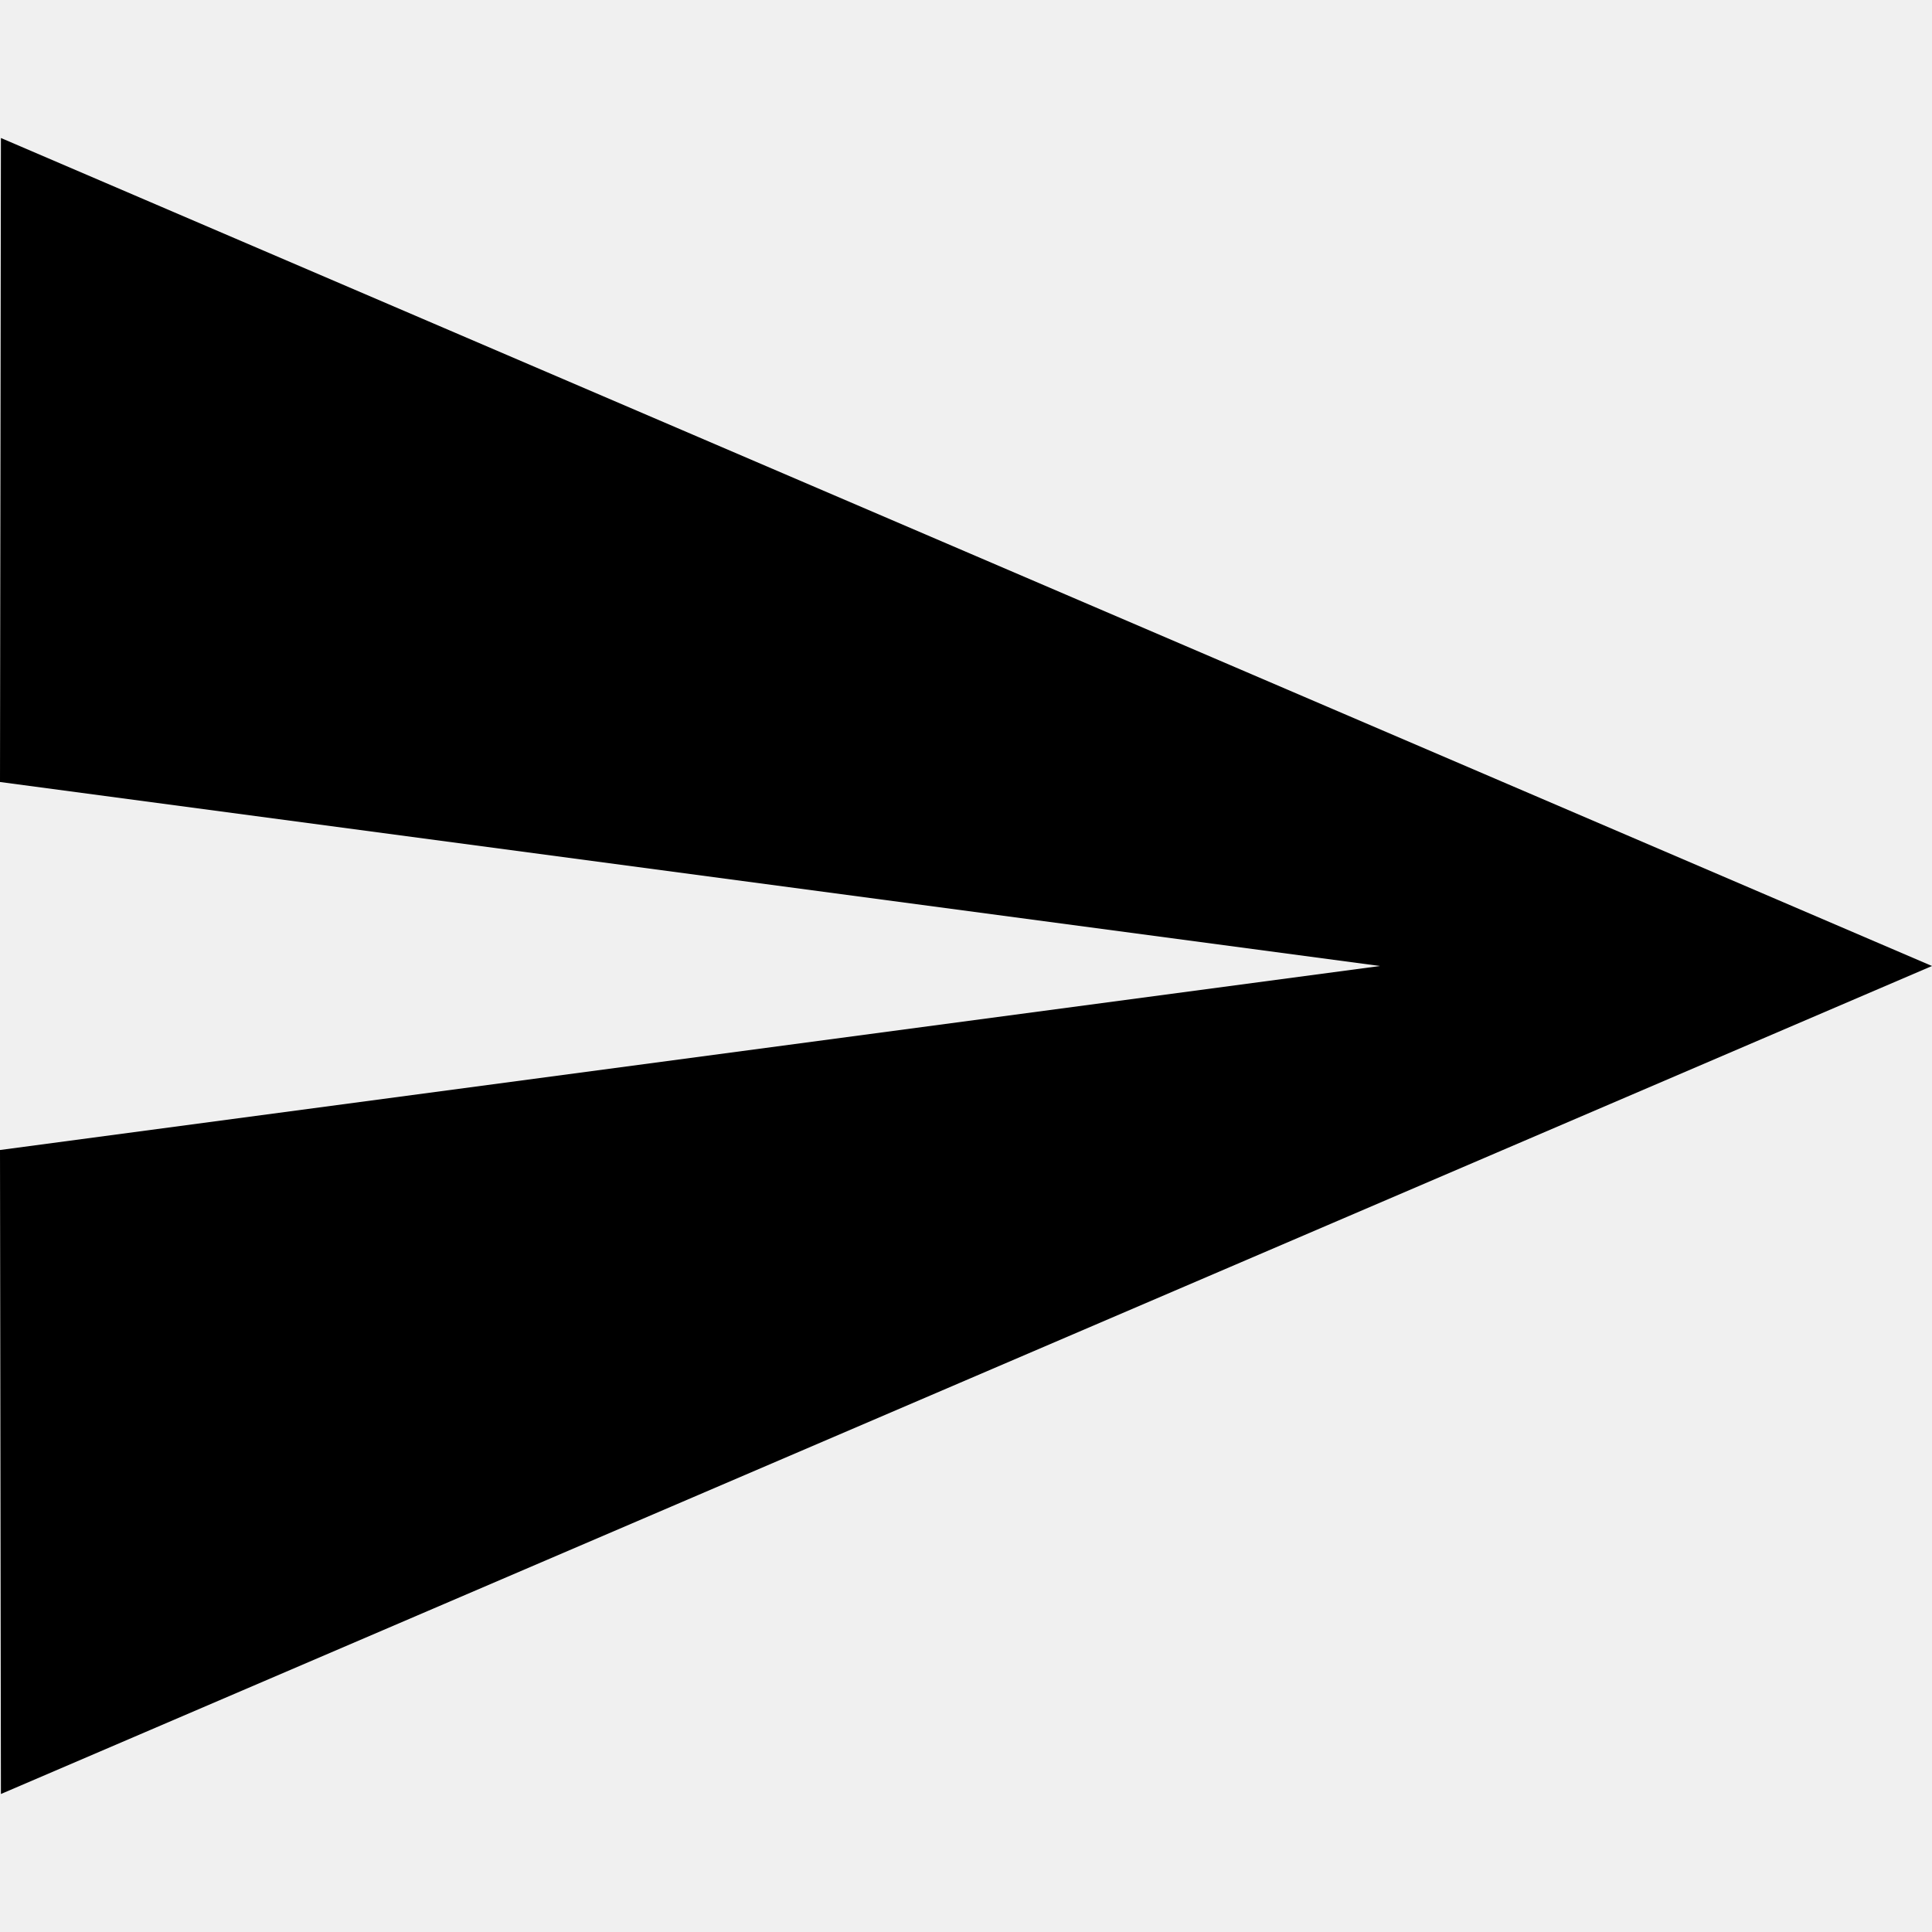
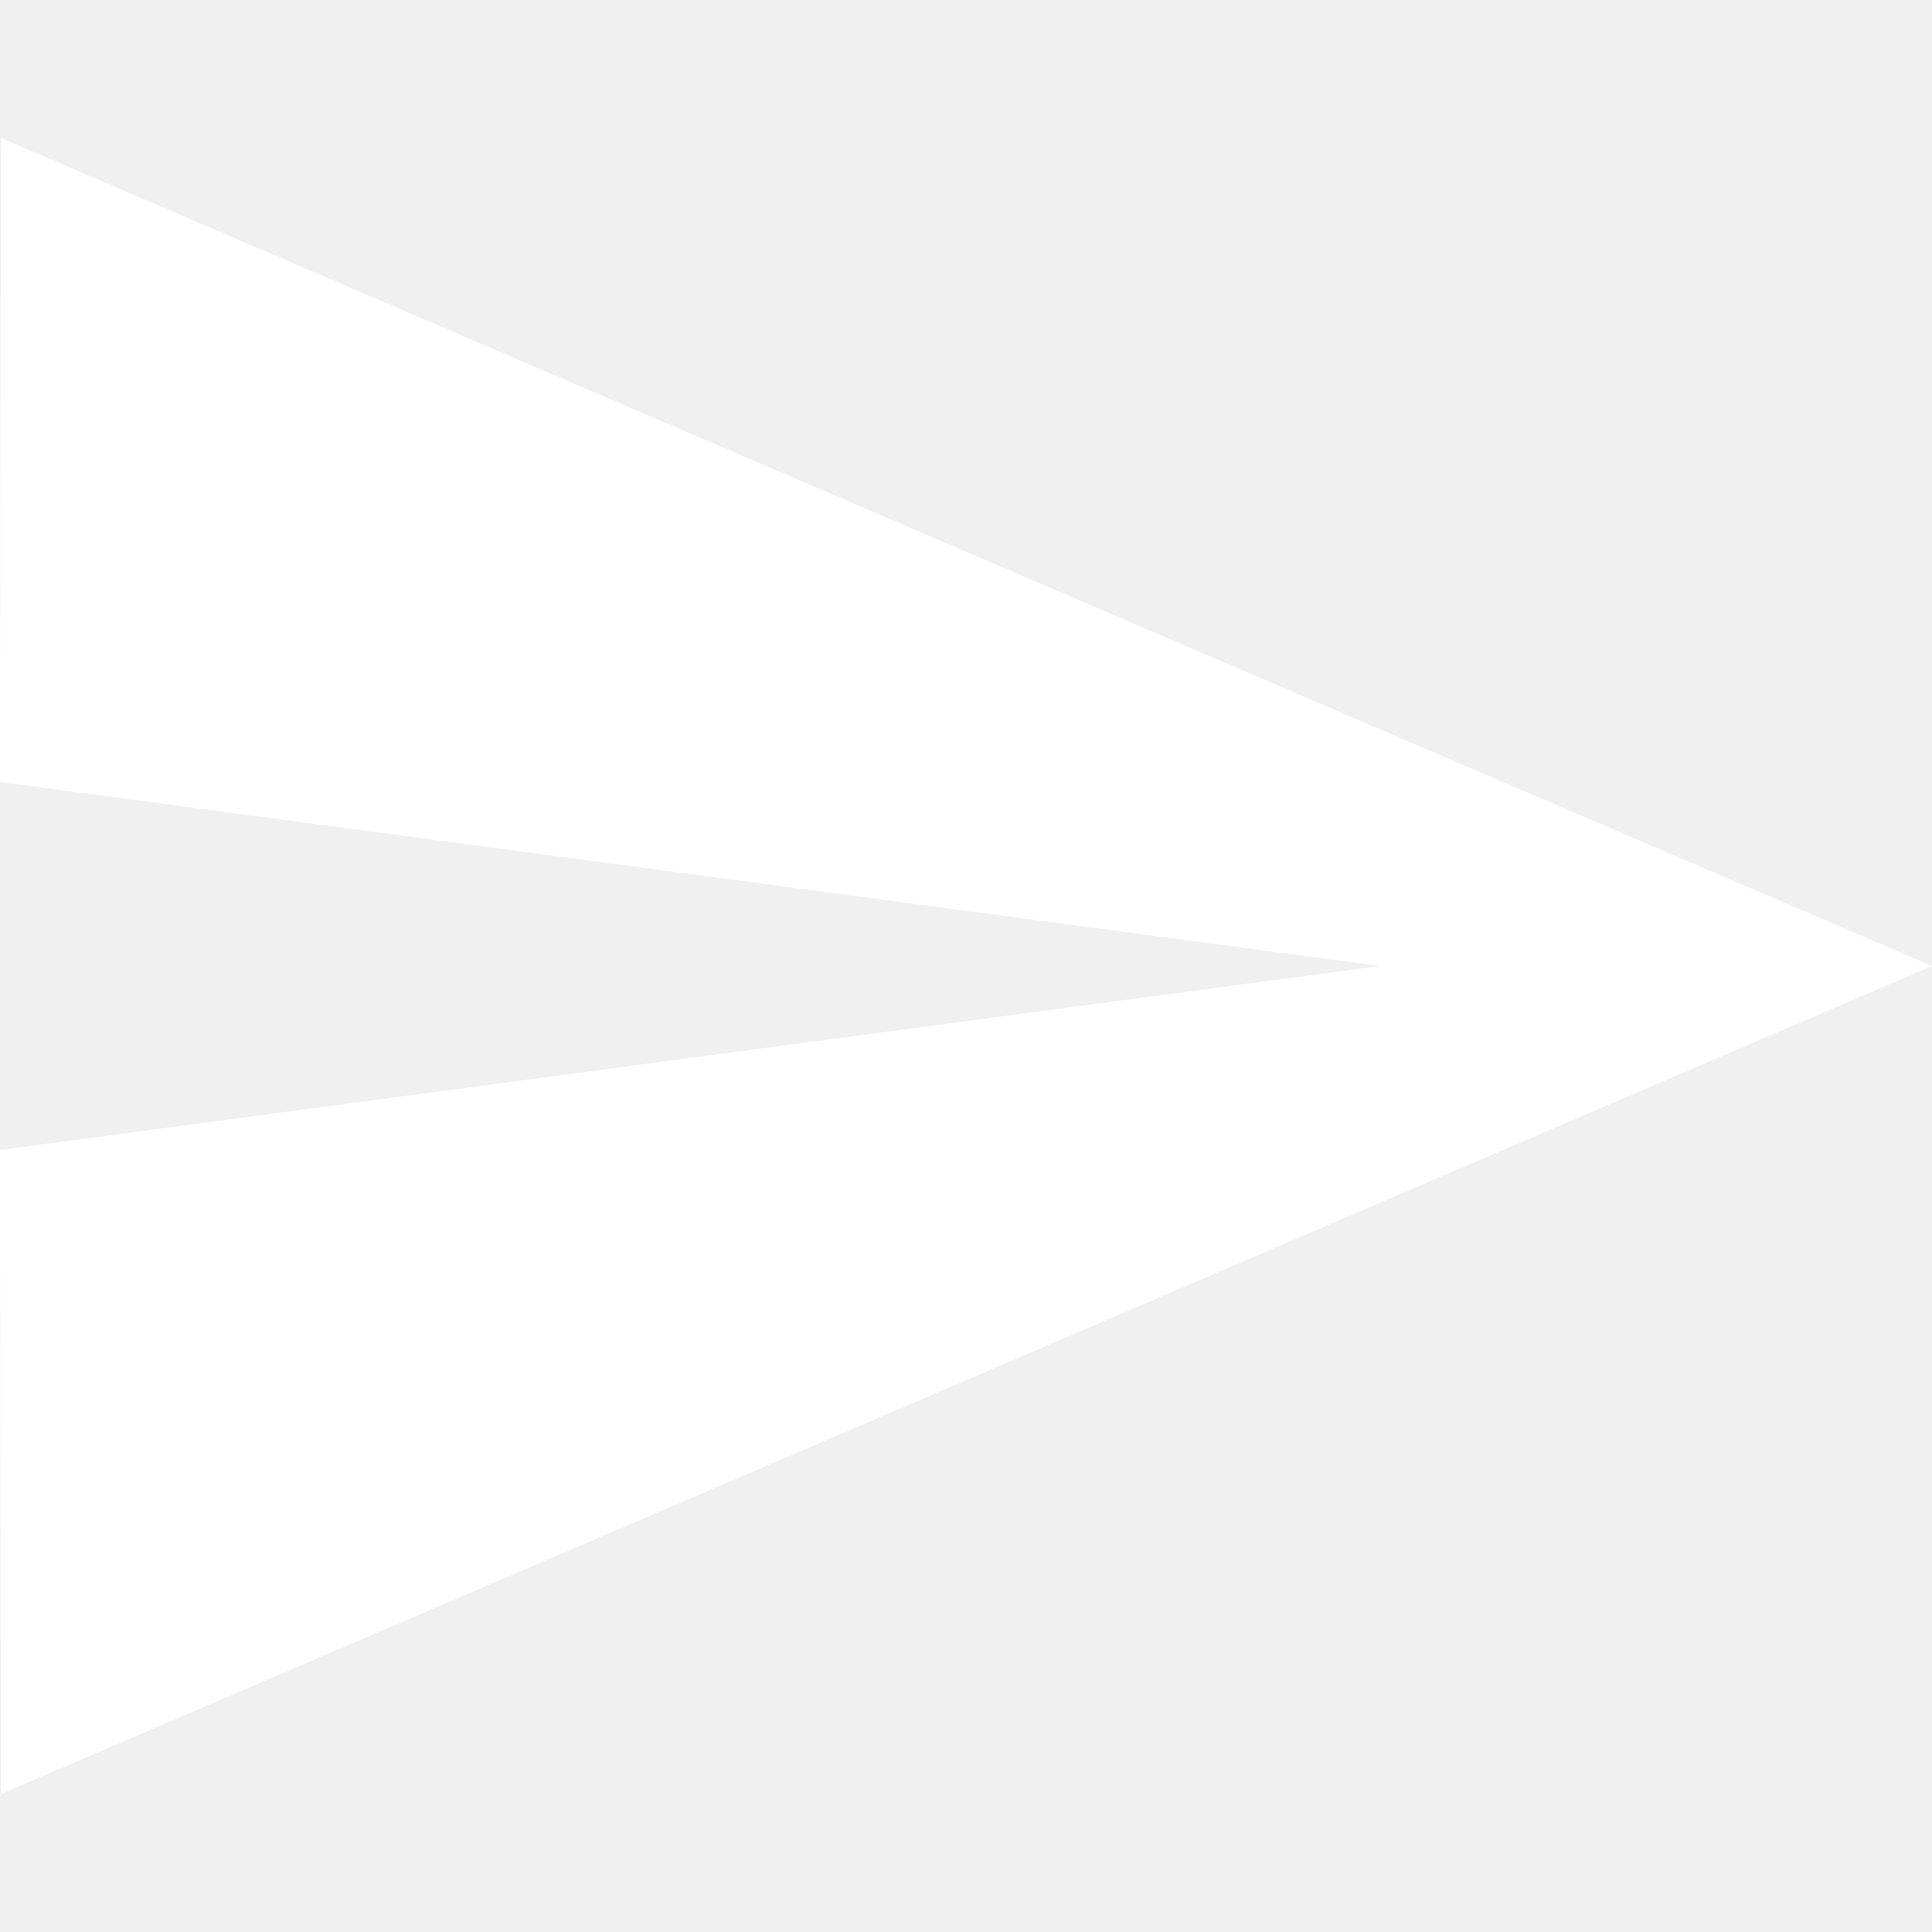
- <svg xmlns="http://www.w3.org/2000/svg" version="1.1" id="Capa_1" x="0px" y="0px" viewBox="0 0 448 448" style="enable-background:new 0 0 448 448;" xml:space="preserve">
+ <svg xmlns="http://www.w3.org/2000/svg" fill="#fff" version="1.1" id="Capa_1" x="0px" y="0px" viewBox="0 0 448 448" style="enable-background:new 0 0 448 448;" xml:space="preserve">
  <g>
    <g>
      <polygon points="0.213,32 0,181.333 320,224 0,266.667 0.213,416 448,224   " />
    </g>
  </g>
  <g>
</g>
  <g>
</g>
  <g>
</g>
  <g>
</g>
  <g>
</g>
  <g>
</g>
  <g>
</g>
  <g>
</g>
  <g>
</g>
  <g>
</g>
  <g>
</g>
  <g>
</g>
  <g>
</g>
  <g>
</g>
  <g>
</g>
</svg>
